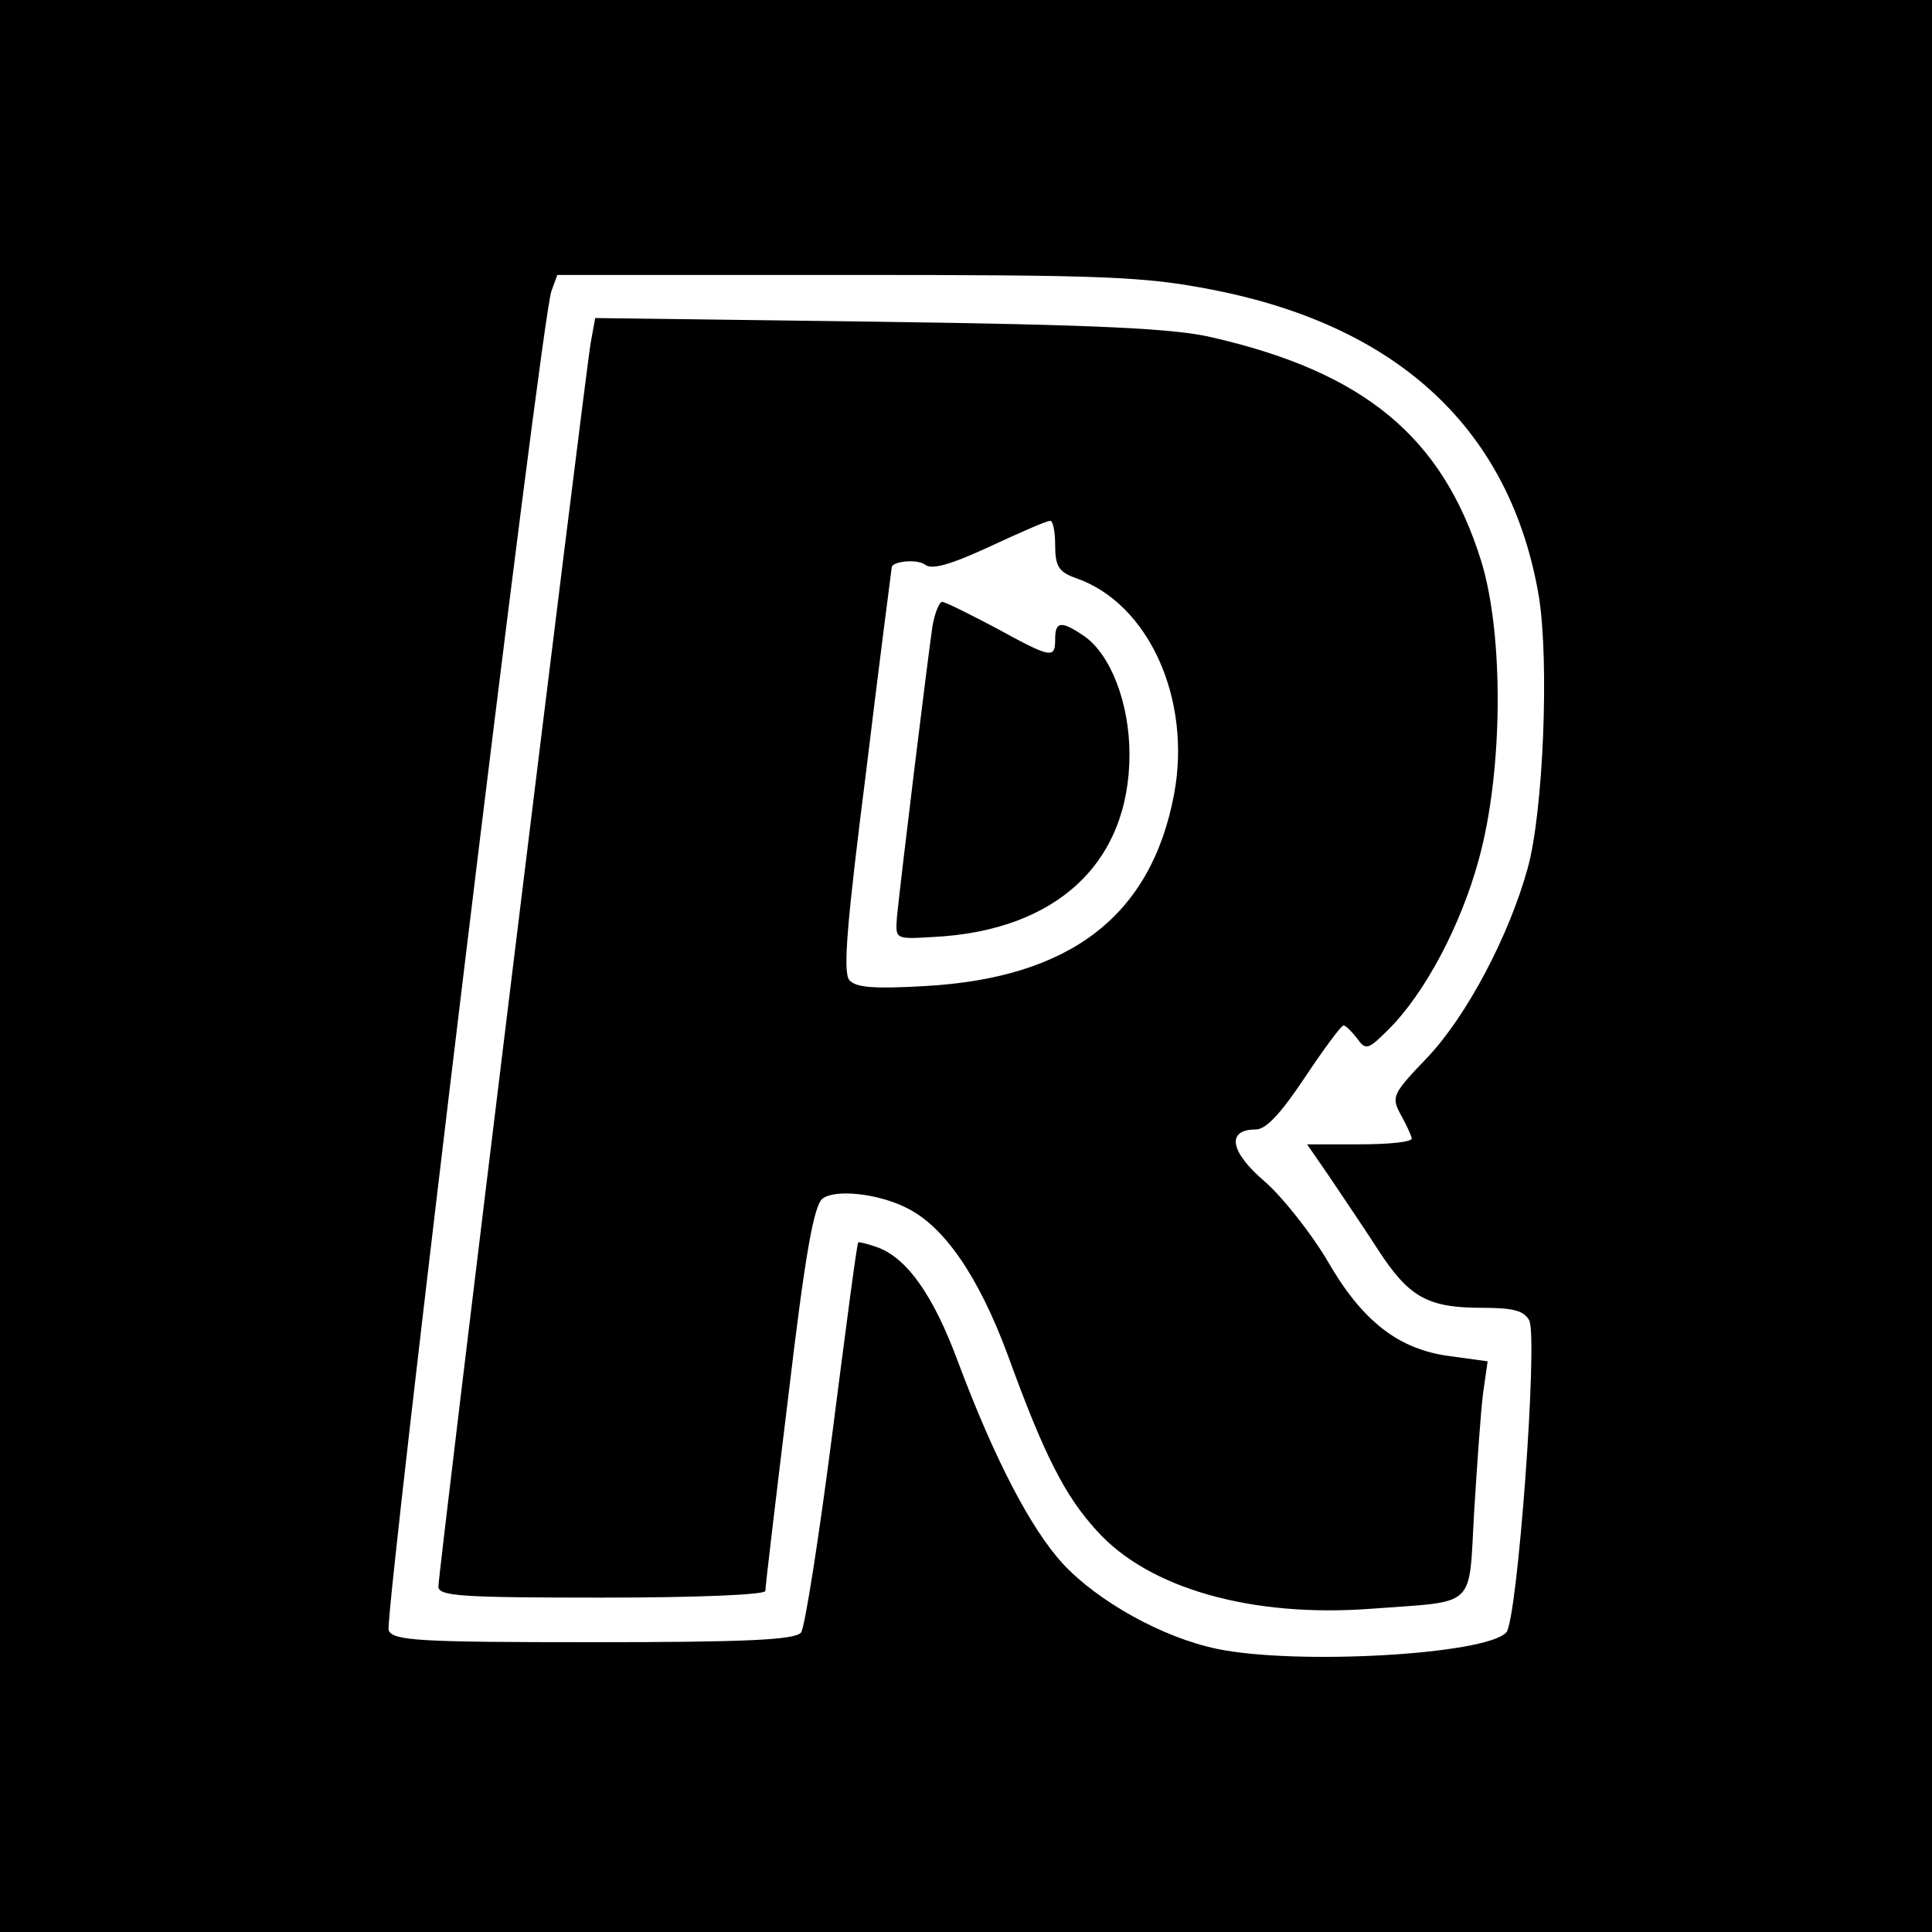
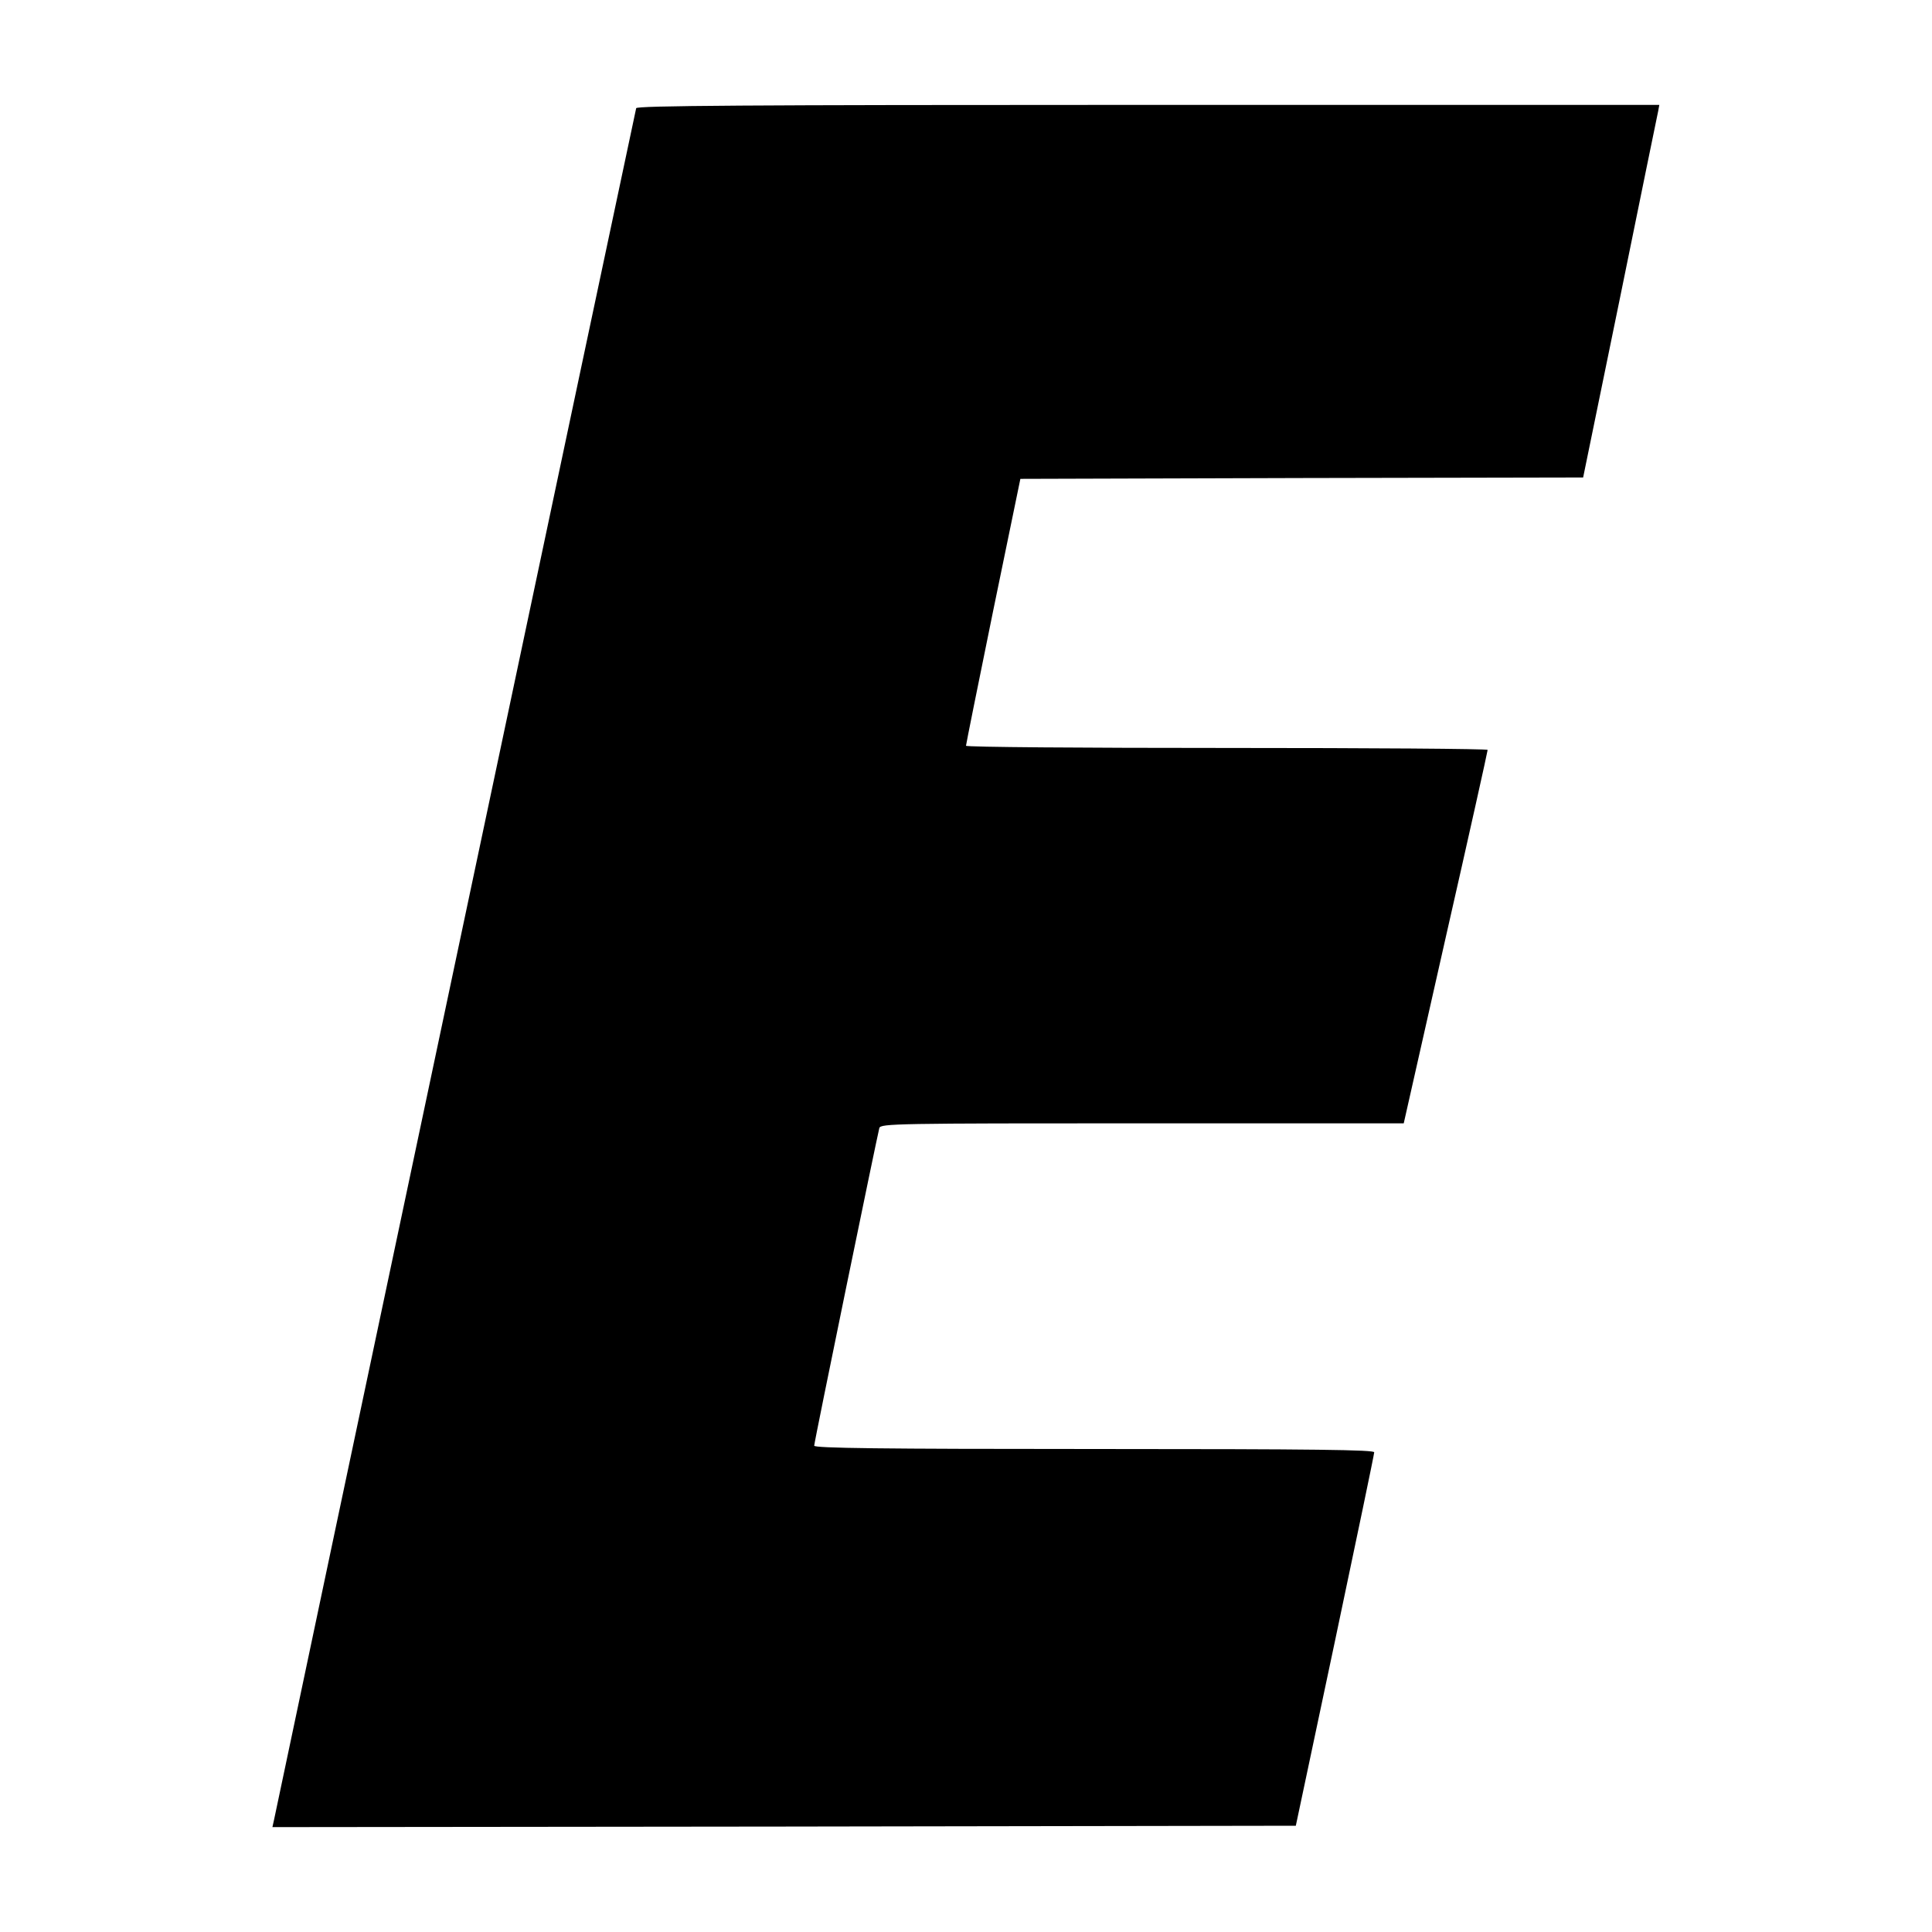
- <svg xmlns="http://www.w3.org/2000/svg" version="1.0" width="260pt" height="260pt" viewBox="0 0 260 260" preserveAspectRatio="xMidYMid meet">
-   <g transform="translate(0,260) scale(0.1,-0.1)" fill="#000000" stroke="none">
-     <path d="M0 1300 l0 -1300 1300 0 1300 0 0 1300 0 1300 -1300 0 -1300 0 0 -1300z m1632 910 c251 -49 401 -189 439 -413 14 -88 6 -289 -15 -365 -25 -91 -82 -199 -135 -255 -47 -49 -49 -53 -36 -77 8 -14 14 -28 15 -32 0 -5 -32 -8 -71 -8 l-70 0 29 -42 c16 -24 46 -68 66 -99 42 -65 67 -79 141 -79 42 0 56 -4 63 -17 12 -25 -16 -405 -31 -420 -29 -30 -283 -44 -389 -22 -73 15 -161 64 -208 115 -43 47 -92 141 -141 272 -33 89 -68 138 -107 153 -14 5 -26 8 -27 7 -2 -2 -17 -118 -35 -258 -18 -140 -37 -261 -42 -267 -8 -10 -76 -13 -280 -13 -235 0 -269 2 -275 16 -6 17 205 1764 219 1802 l8 22 389 0 c348 0 401 -2 493 -20z" />
-     <path d="M795 2139 c-8 -46 -205 -1654 -205 -1674 0 -13 29 -15 220 -15 132 0 220 4 220 9 0 6 14 124 31 263 22 186 34 256 46 265 17 13 75 7 114 -13 50 -25 96 -92 135 -197 49 -135 77 -190 120 -237 70 -78 209 -117 369 -105 145 11 131 -2 139 133 4 64 9 136 12 158 l6 42 -51 7 c-69 9 -118 47 -165 129 -22 37 -60 85 -84 106 -47 40 -52 70 -12 70 14 0 34 22 66 70 26 39 49 70 52 70 3 0 11 -8 18 -17 12 -17 15 -16 43 12 49 49 97 140 121 228 33 119 34 304 3 403 -52 166 -157 253 -362 300 -50 12 -156 17 -448 21 l-382 5 -6 -33z m625 -273 c0 -28 5 -36 28 -44 98 -34 156 -163 132 -291 -31 -164 -140 -247 -335 -258 -70 -4 -93 -2 -102 8 -9 11 -3 79 23 284 18 149 34 271 34 271 0 9 35 12 45 4 9 -7 34 0 86 24 41 19 77 35 82 35 4 1 7 -14 7 -33z" />
-     <path d="M1255 1758 c-6 -39 -44 -350 -48 -393 -2 -29 -2 -29 48 -26 167 8 265 100 265 246 0 68 -25 134 -61 159 -31 21 -39 20 -39 -4 0 -27 -5 -26 -80 15 -36 19 -68 35 -72 35 -4 0 -10 -15 -13 -32z" />
+ <svg xmlns="http://www.w3.org/2000/svg" version="1.0" width="700pt" height="700pt" viewBox="0 0 700 700" preserveAspectRatio="xMidYMid meet">
+   <g transform="translate(0,700) scale(0.1,-0.1)" fill="#000000" stroke="none">
+     <path d="M2305 6608 c-3 -10 -1273 -6012 -1312 -6201 l-6 -27 1854 2 1854 3 142 670 c78 369 142 676 142 683 1 9 -208 12 -1014 12 -775 0 -1015 3 -1015 12 0 13 228 1121 236 1151 5 16 59 17 953 17 l947 0 152 673 c84 369 152 675 152 680 0 4 -425 7 -945 7 -520 0 -945 3 -945 8 0 4 44 223 98 487 l99 480 1019 3 1020 2 134 653 c73 358 135 662 138 675 l4 22 -1851 0 c-1472 0 -1853 -3 -1856 -12z" />
  </g>
</svg>
